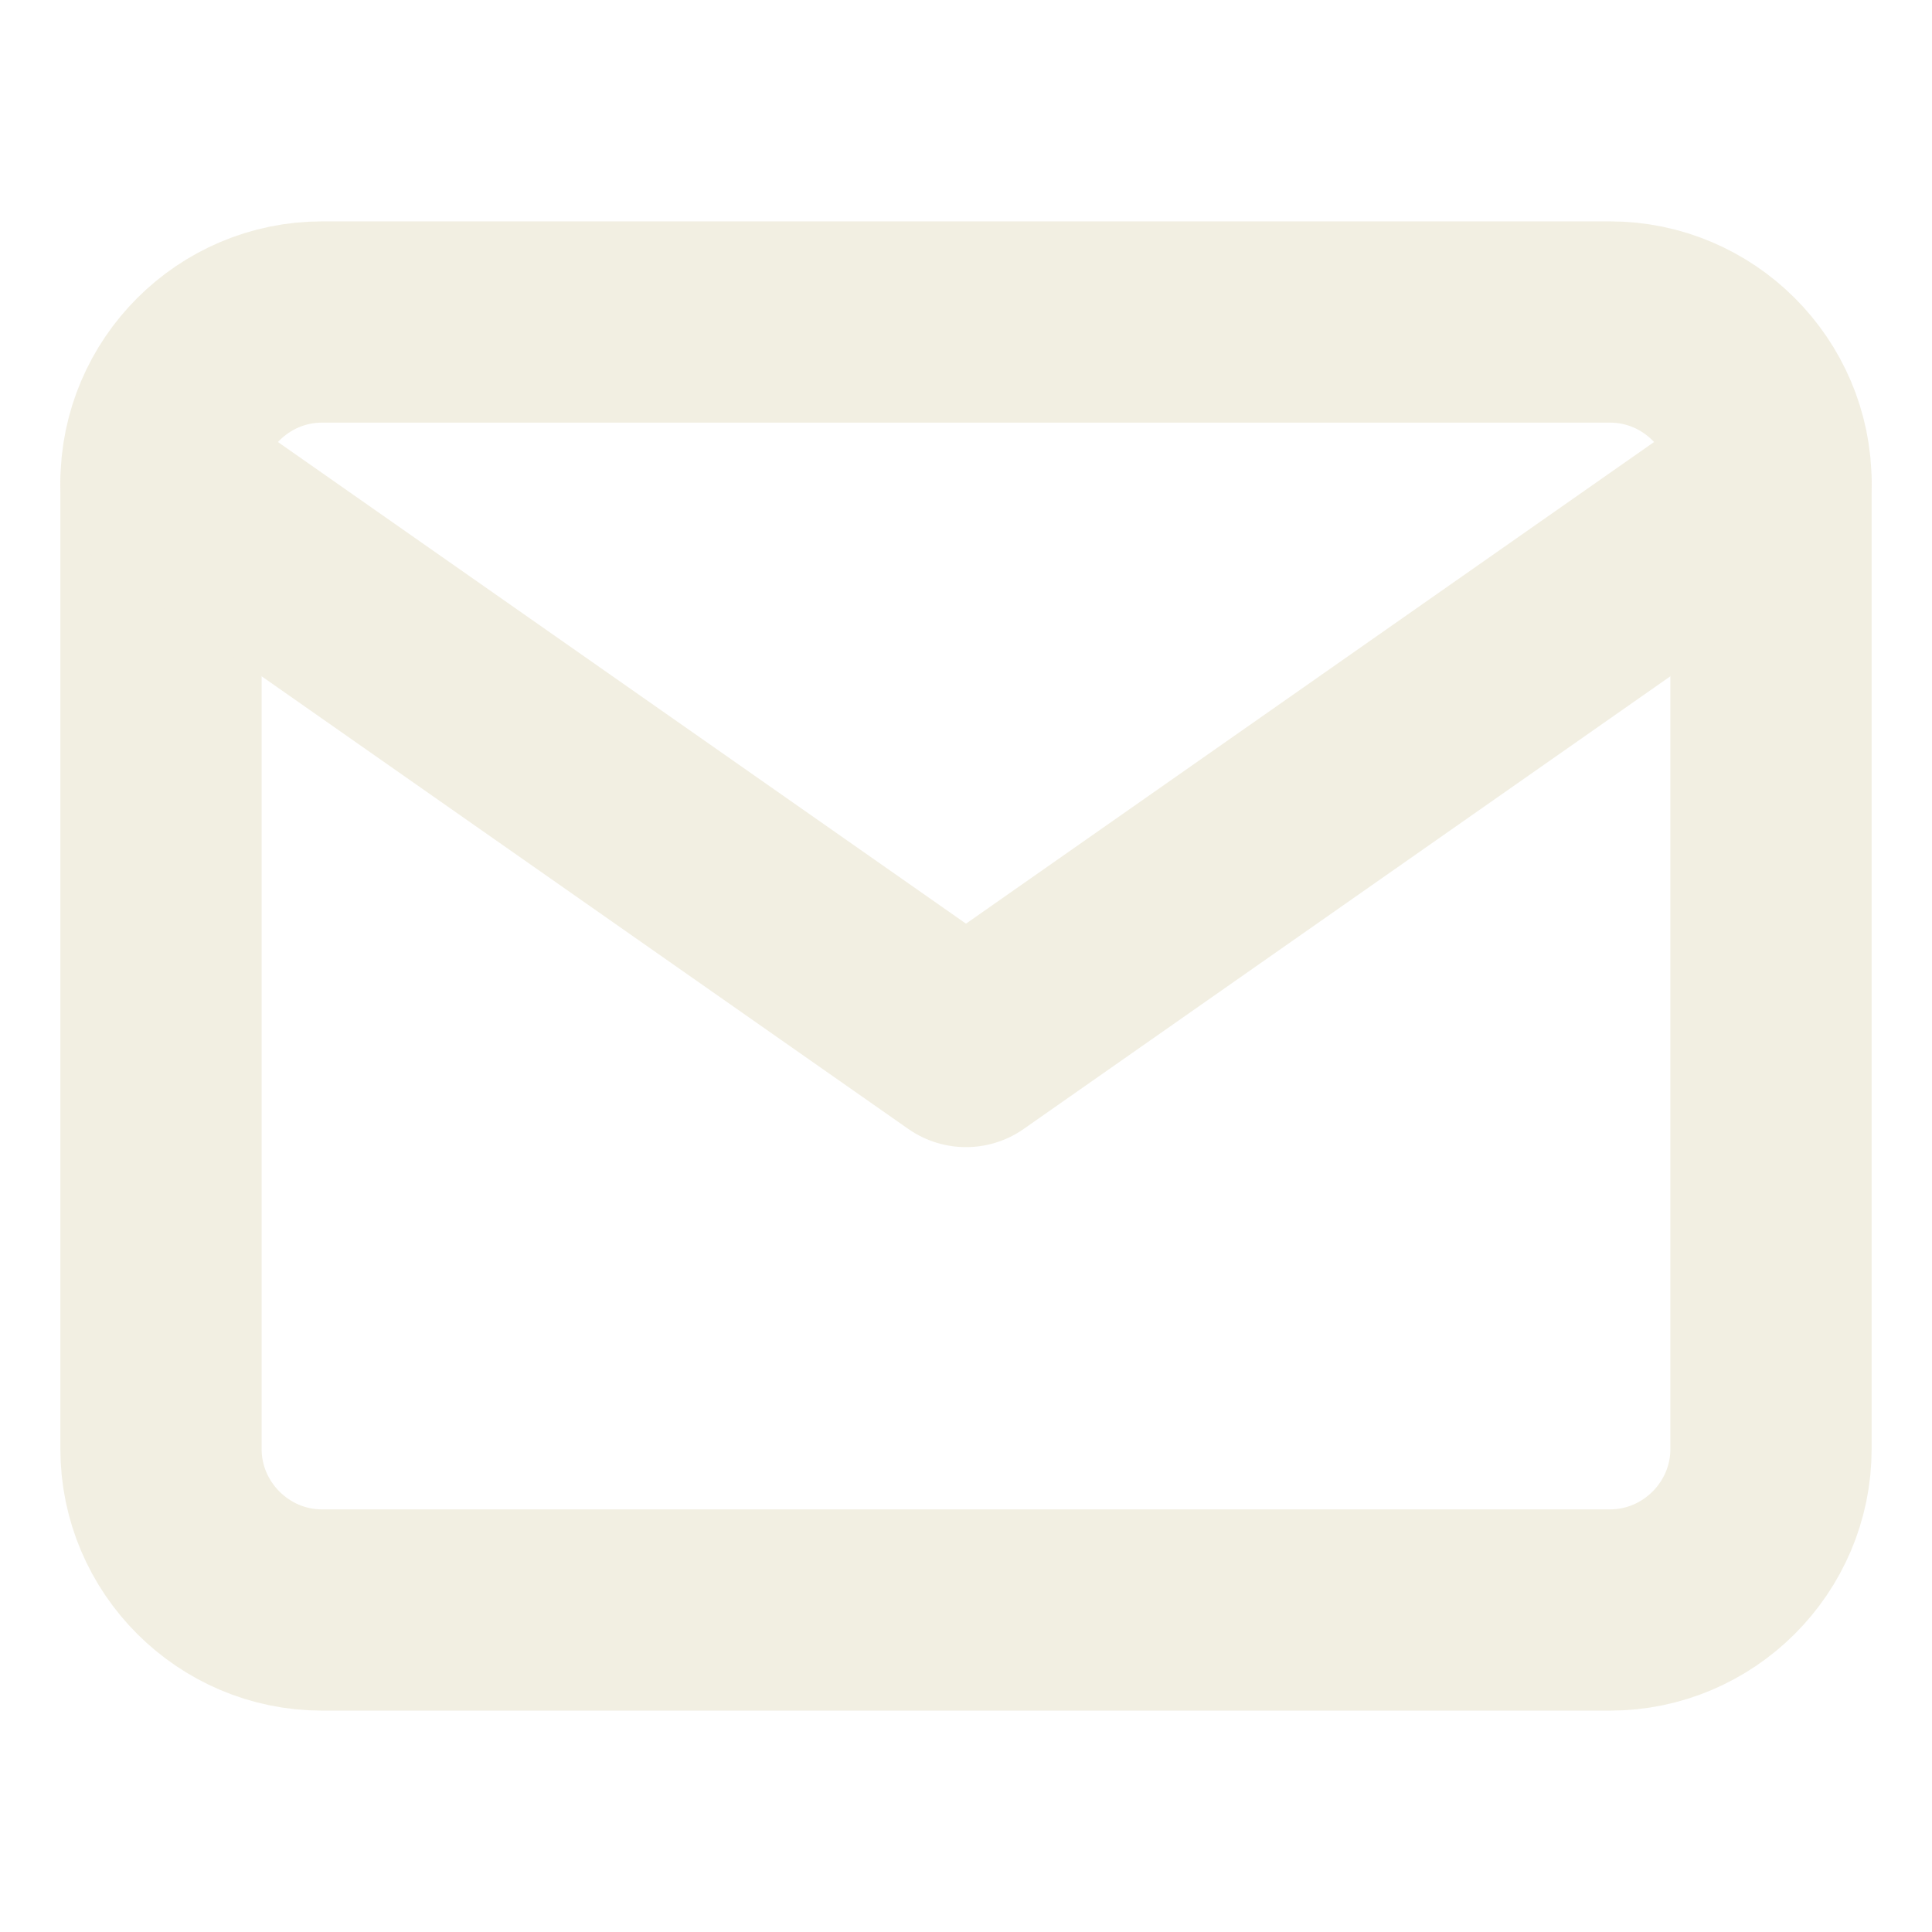
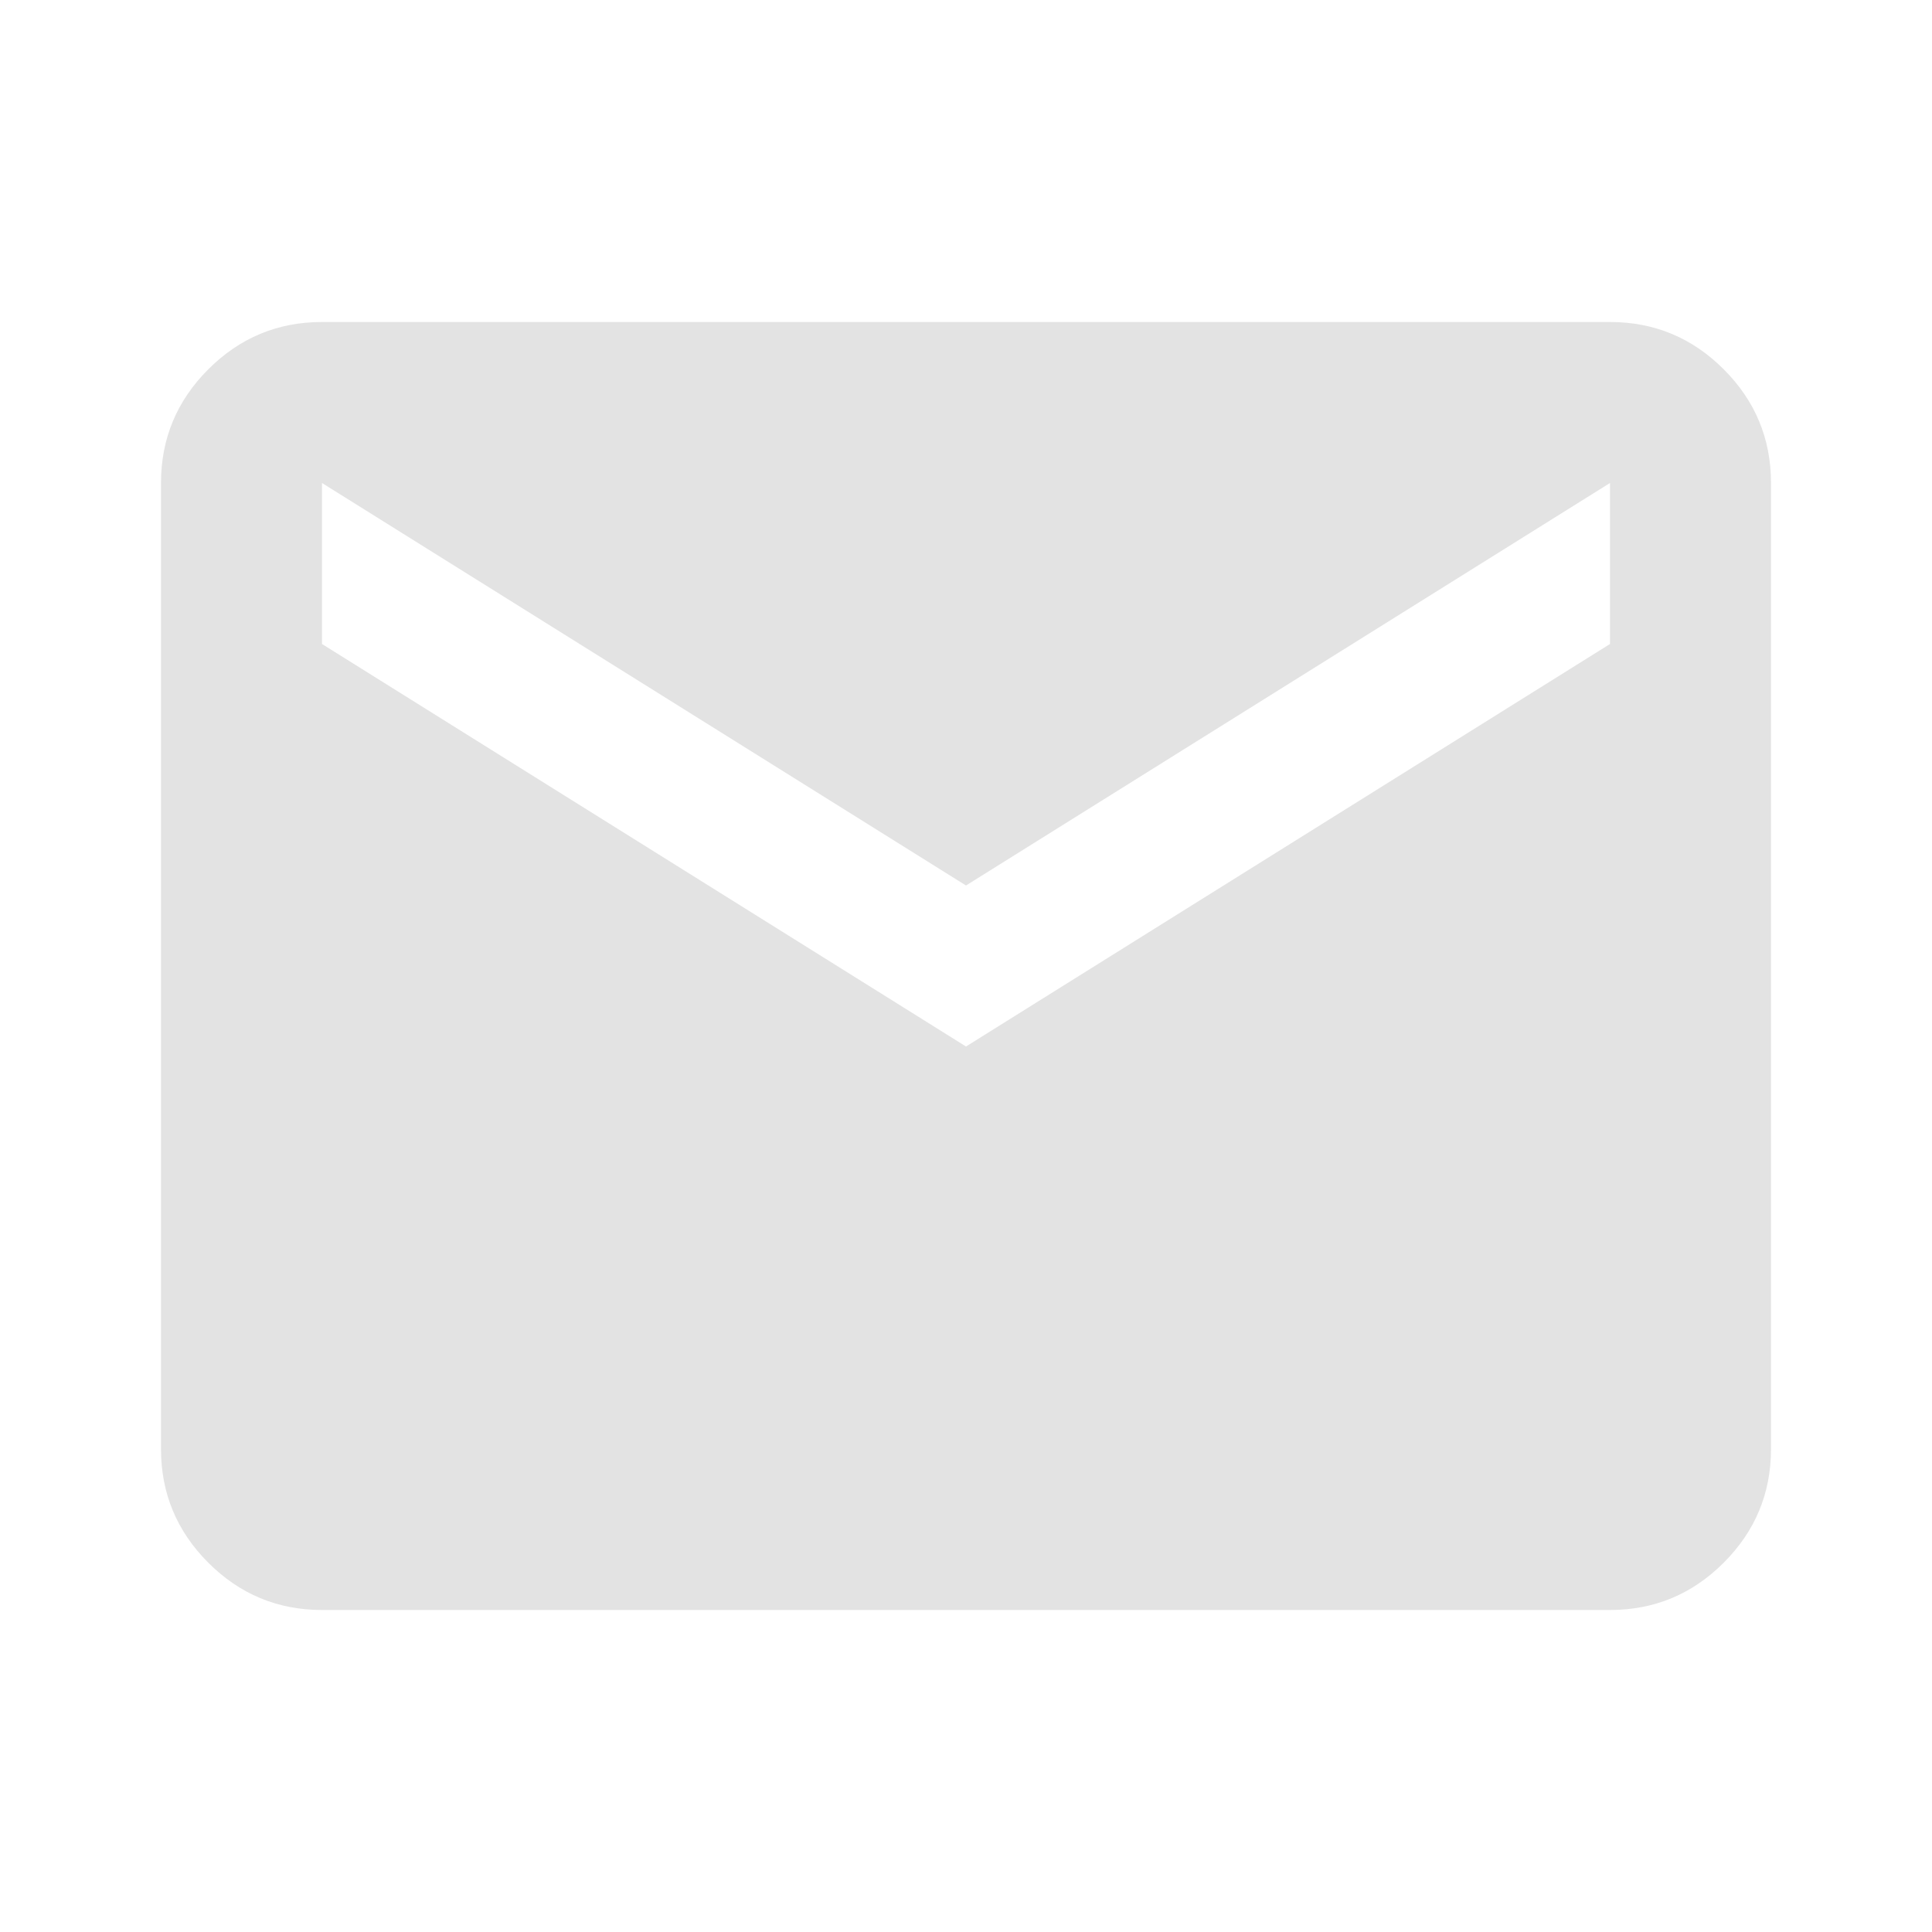
- <svg xmlns="http://www.w3.org/2000/svg" width="36" height="36" viewBox="0 0 24 24" fill="none" stroke="#F2EFE2" stroke-width="2.5" stroke-linecap="round" stroke-linejoin="round" class="feather feather-mail">
-   <path d="M4 4h16c1.1 0 2 .9 2 2v12c0 1.1-.9 2-2 2H4c-1.1 0-2-.9-2-2V6c0-1.1.9-2 2-2z" />
-   <polyline points="22,6 12,13 2,6" />
+ <svg xmlns="http://www.w3.org/2000/svg" height="24px" viewBox="0 -960 960 960" width="24px" fill="#e3e3e3">
+   <path d="M160-160q-33 0-56.5-23.5T80-240v-480q0-33 23.5-56.5T160-800h640q33 0 56.5 23.5T880-720v480q0 33-23.5 56.5T800-160H160Zm320-280 320-200v-80L480-520 160-720v80l320 200Z" />
</svg>
